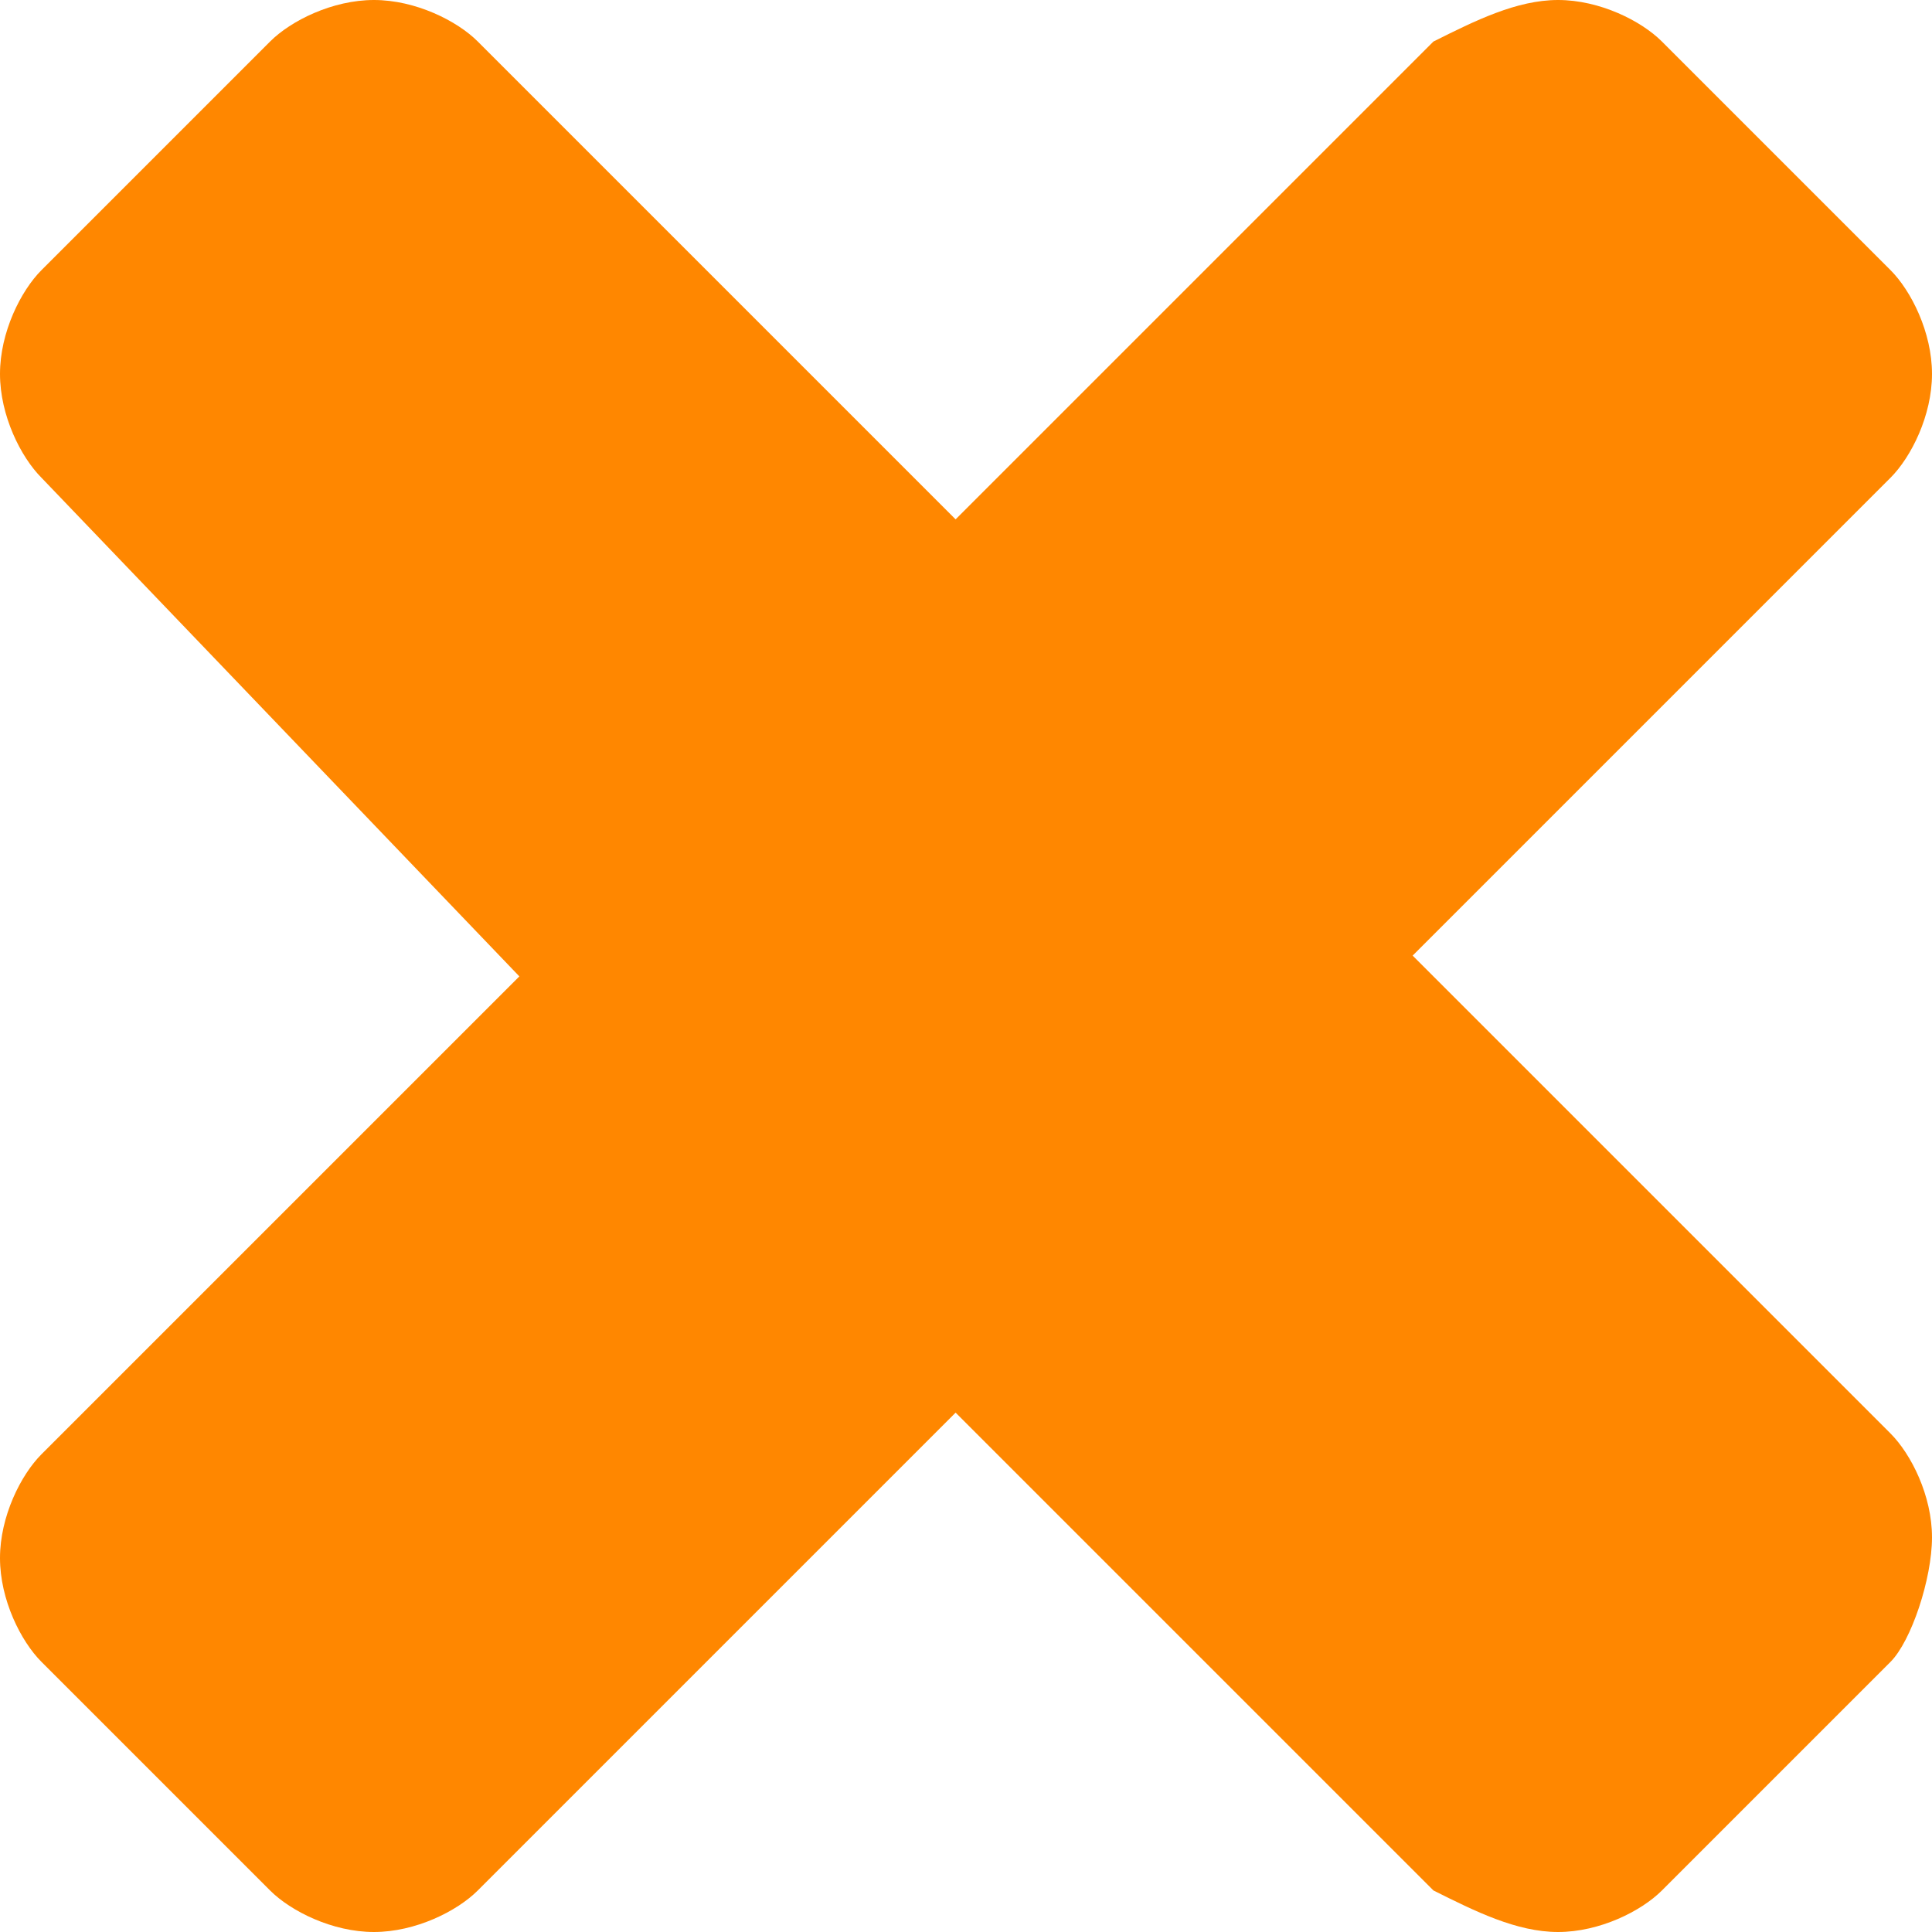
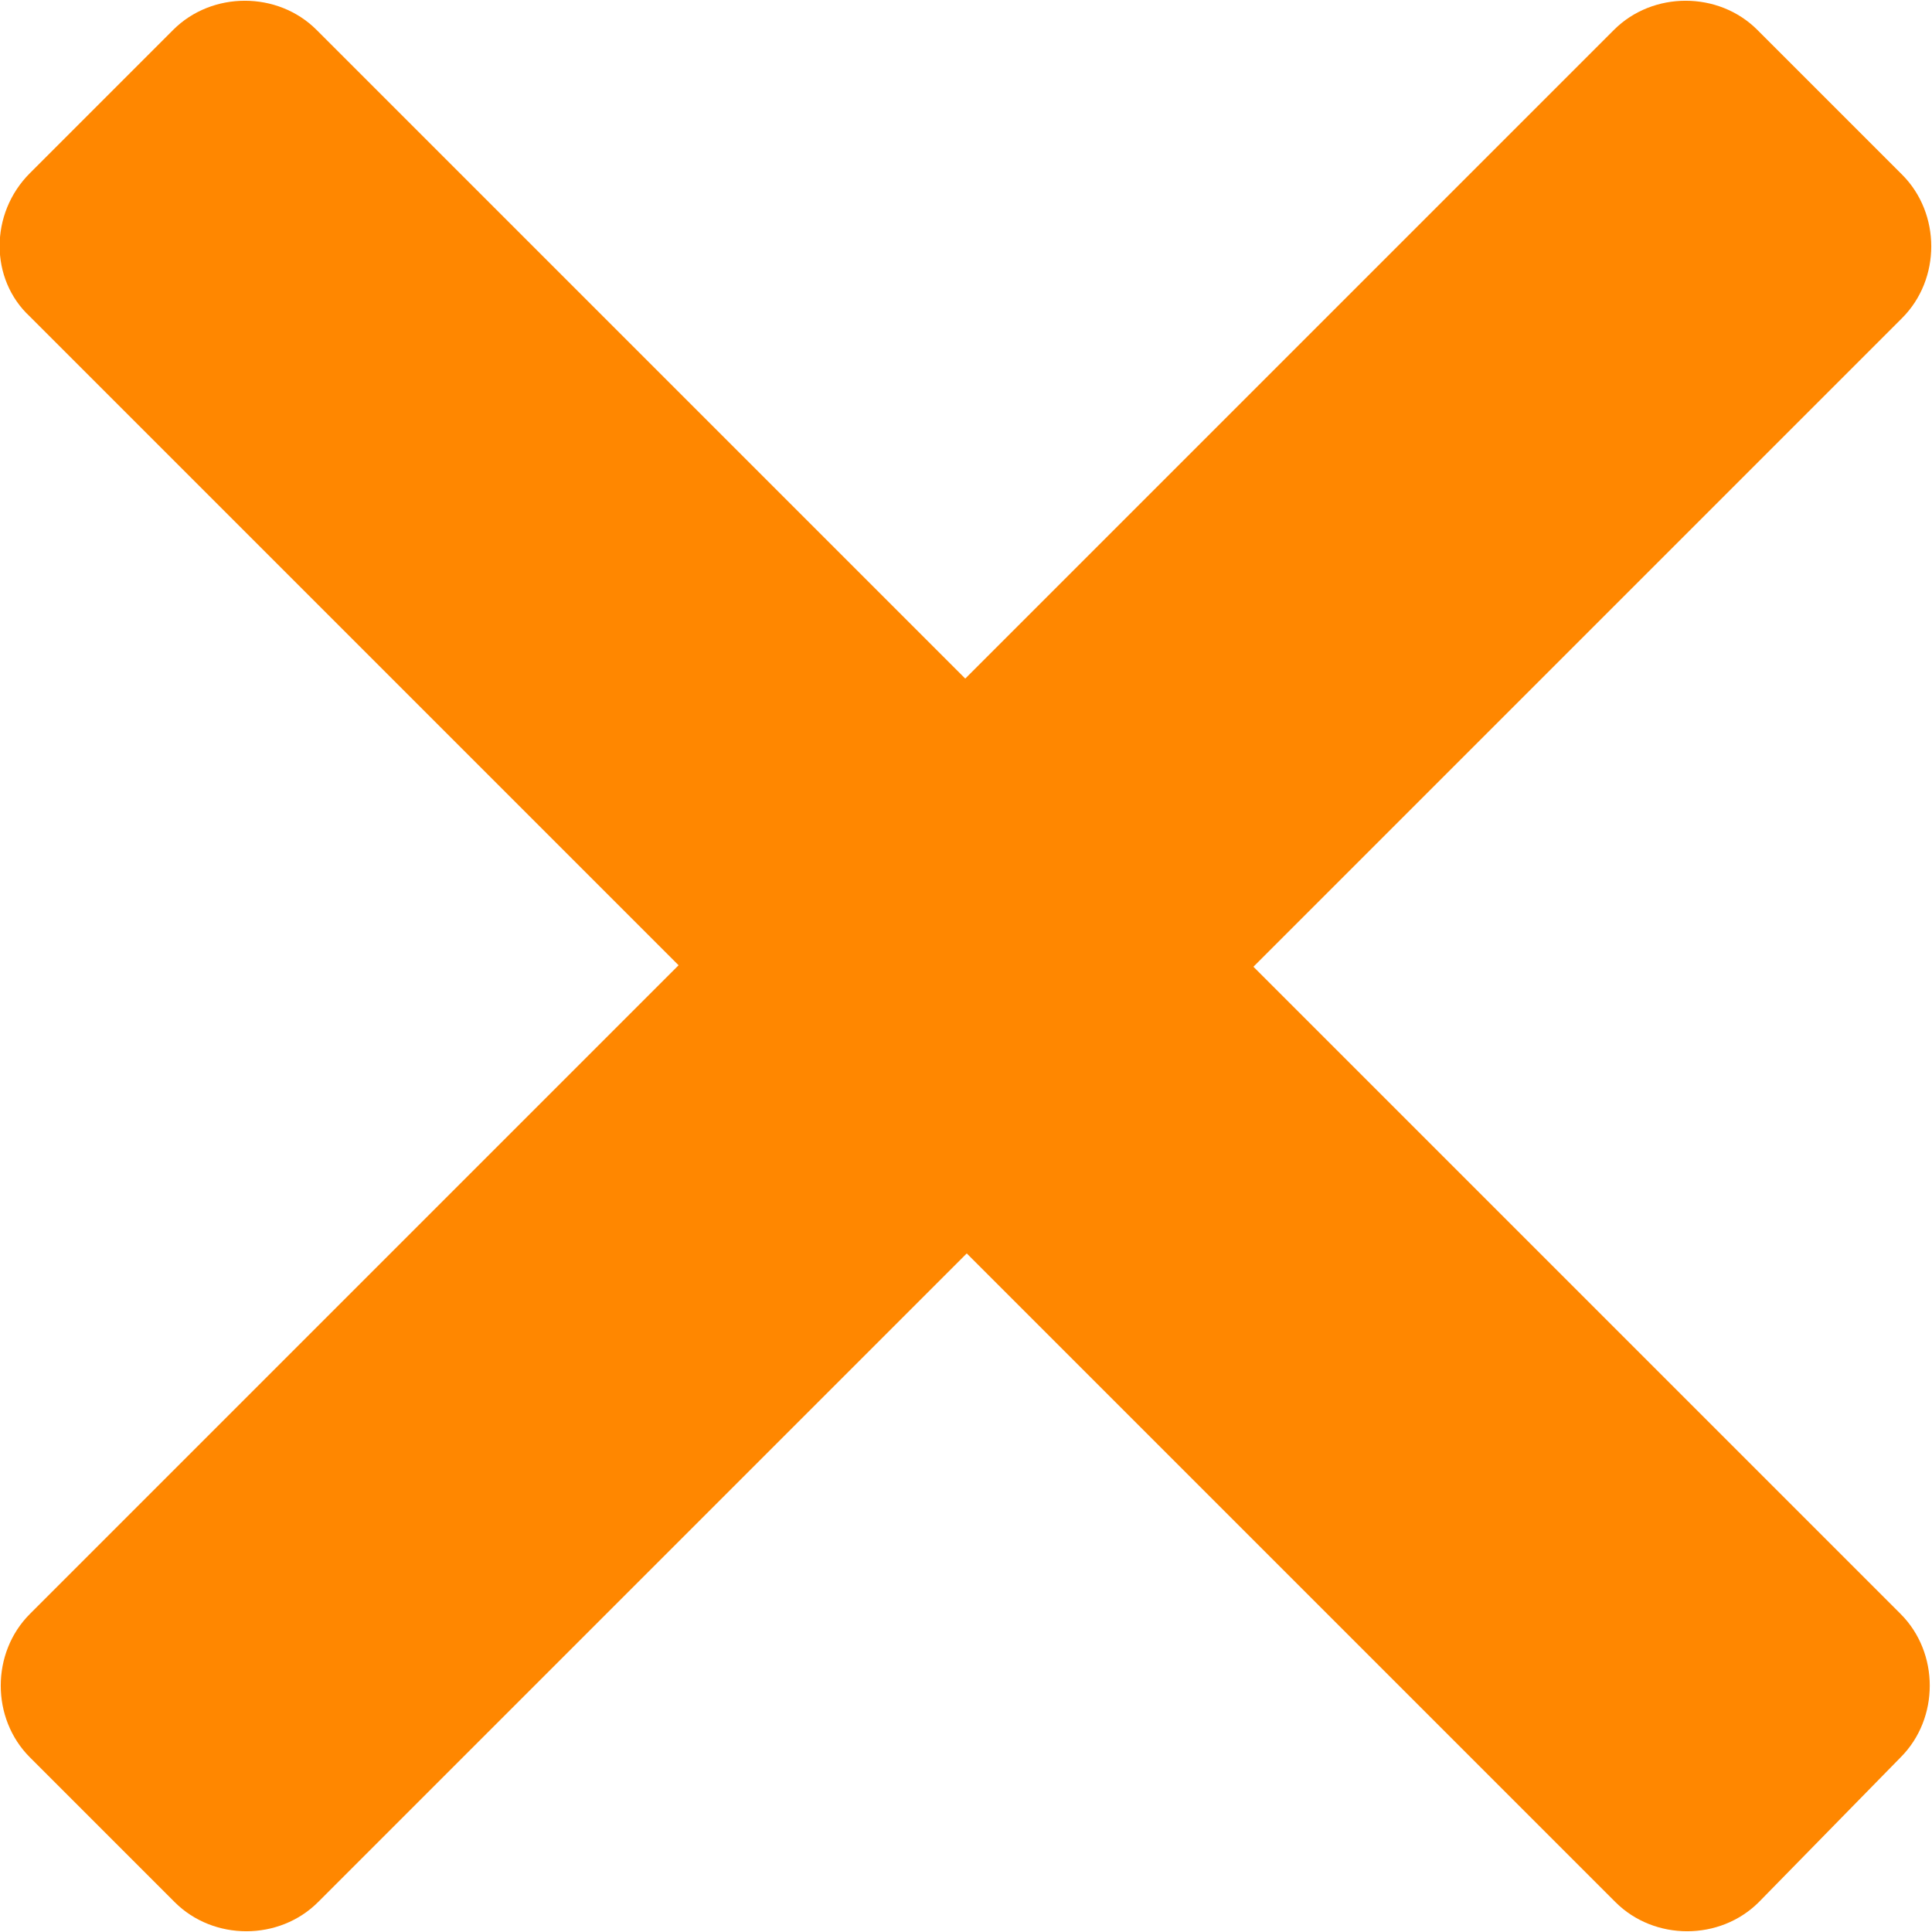
- <svg xmlns="http://www.w3.org/2000/svg" version="1.1" id="Ebene_1" x="0px" y="0px" width="9.3px" height="9.3px" viewBox="0 0 9.3 9.3" style="enable-background:new 0 0 9.3 9.3;" xml:space="preserve">
+ <svg xmlns="http://www.w3.org/2000/svg" version="1.1" id="Ebene_1" x="0px" y="0px" width="129.4px" height="129.4px" viewBox="0 0 129.4 129.4" style="enable-background:new 0 0 129.4 129.4;" xml:space="preserve">
  <style type="text/css">
	.st0{fill:#FF8700;}
</style>
-   <path class="st0" d="M9.1,8L8,9.1C7.9,9.2,7.7,9.3,7.5,9.3S7.1,9.2,6.9,9.1L4.6,6.8L2.3,9.1C2.2,9.2,2,9.3,1.8,9.3S1.4,9.2,1.3,9.1  L0.2,8C0.1,7.9,0,7.7,0,7.5S0.1,7.1,0.2,7l2.3-2.3L0.2,2.3C0.1,2.2,0,2,0,1.8s0.1-0.4,0.2-0.5l1.1-1.1C1.4,0.1,1.6,0,1.8,0  s0.4,0.1,0.5,0.2l2.3,2.3l2.3-2.3C7.1,0.1,7.3,0,7.5,0S7.9,0.1,8,0.2l1.1,1.1c0.1,0.1,0.2,0.3,0.2,0.5S9.2,2.2,9.1,2.3L6.8,4.6  l2.3,2.3C9.2,7,9.3,7.2,9.3,7.4S9.2,7.9,9.1,8z" />
+   <path class="st0" d="M2,117.7c-2.6-2.6-2.6-7,0-9.6L108.1,2c2.6-2.6,7-2.6,9.6,0l9.7,9.7c2.6,2.6,2.6,7,0,9.6L21.3,127.4  c-2.6,2.6-7,2.6-9.6,0L2,117.7L2,117.7z" />
+   <path class="st0" d="M117.8,127.4c-2.6,2.6-7,2.6-9.6,0L2,21.2c-2.7-2.5-2.7-6.9,0-9.6L11.6,2c2.6-2.6,7-2.6,9.6,0l106.1,106.1  c2.6,2.6,2.6,7,0,9.6L117.8,127.4L117.8,127.4z" />
</svg>
